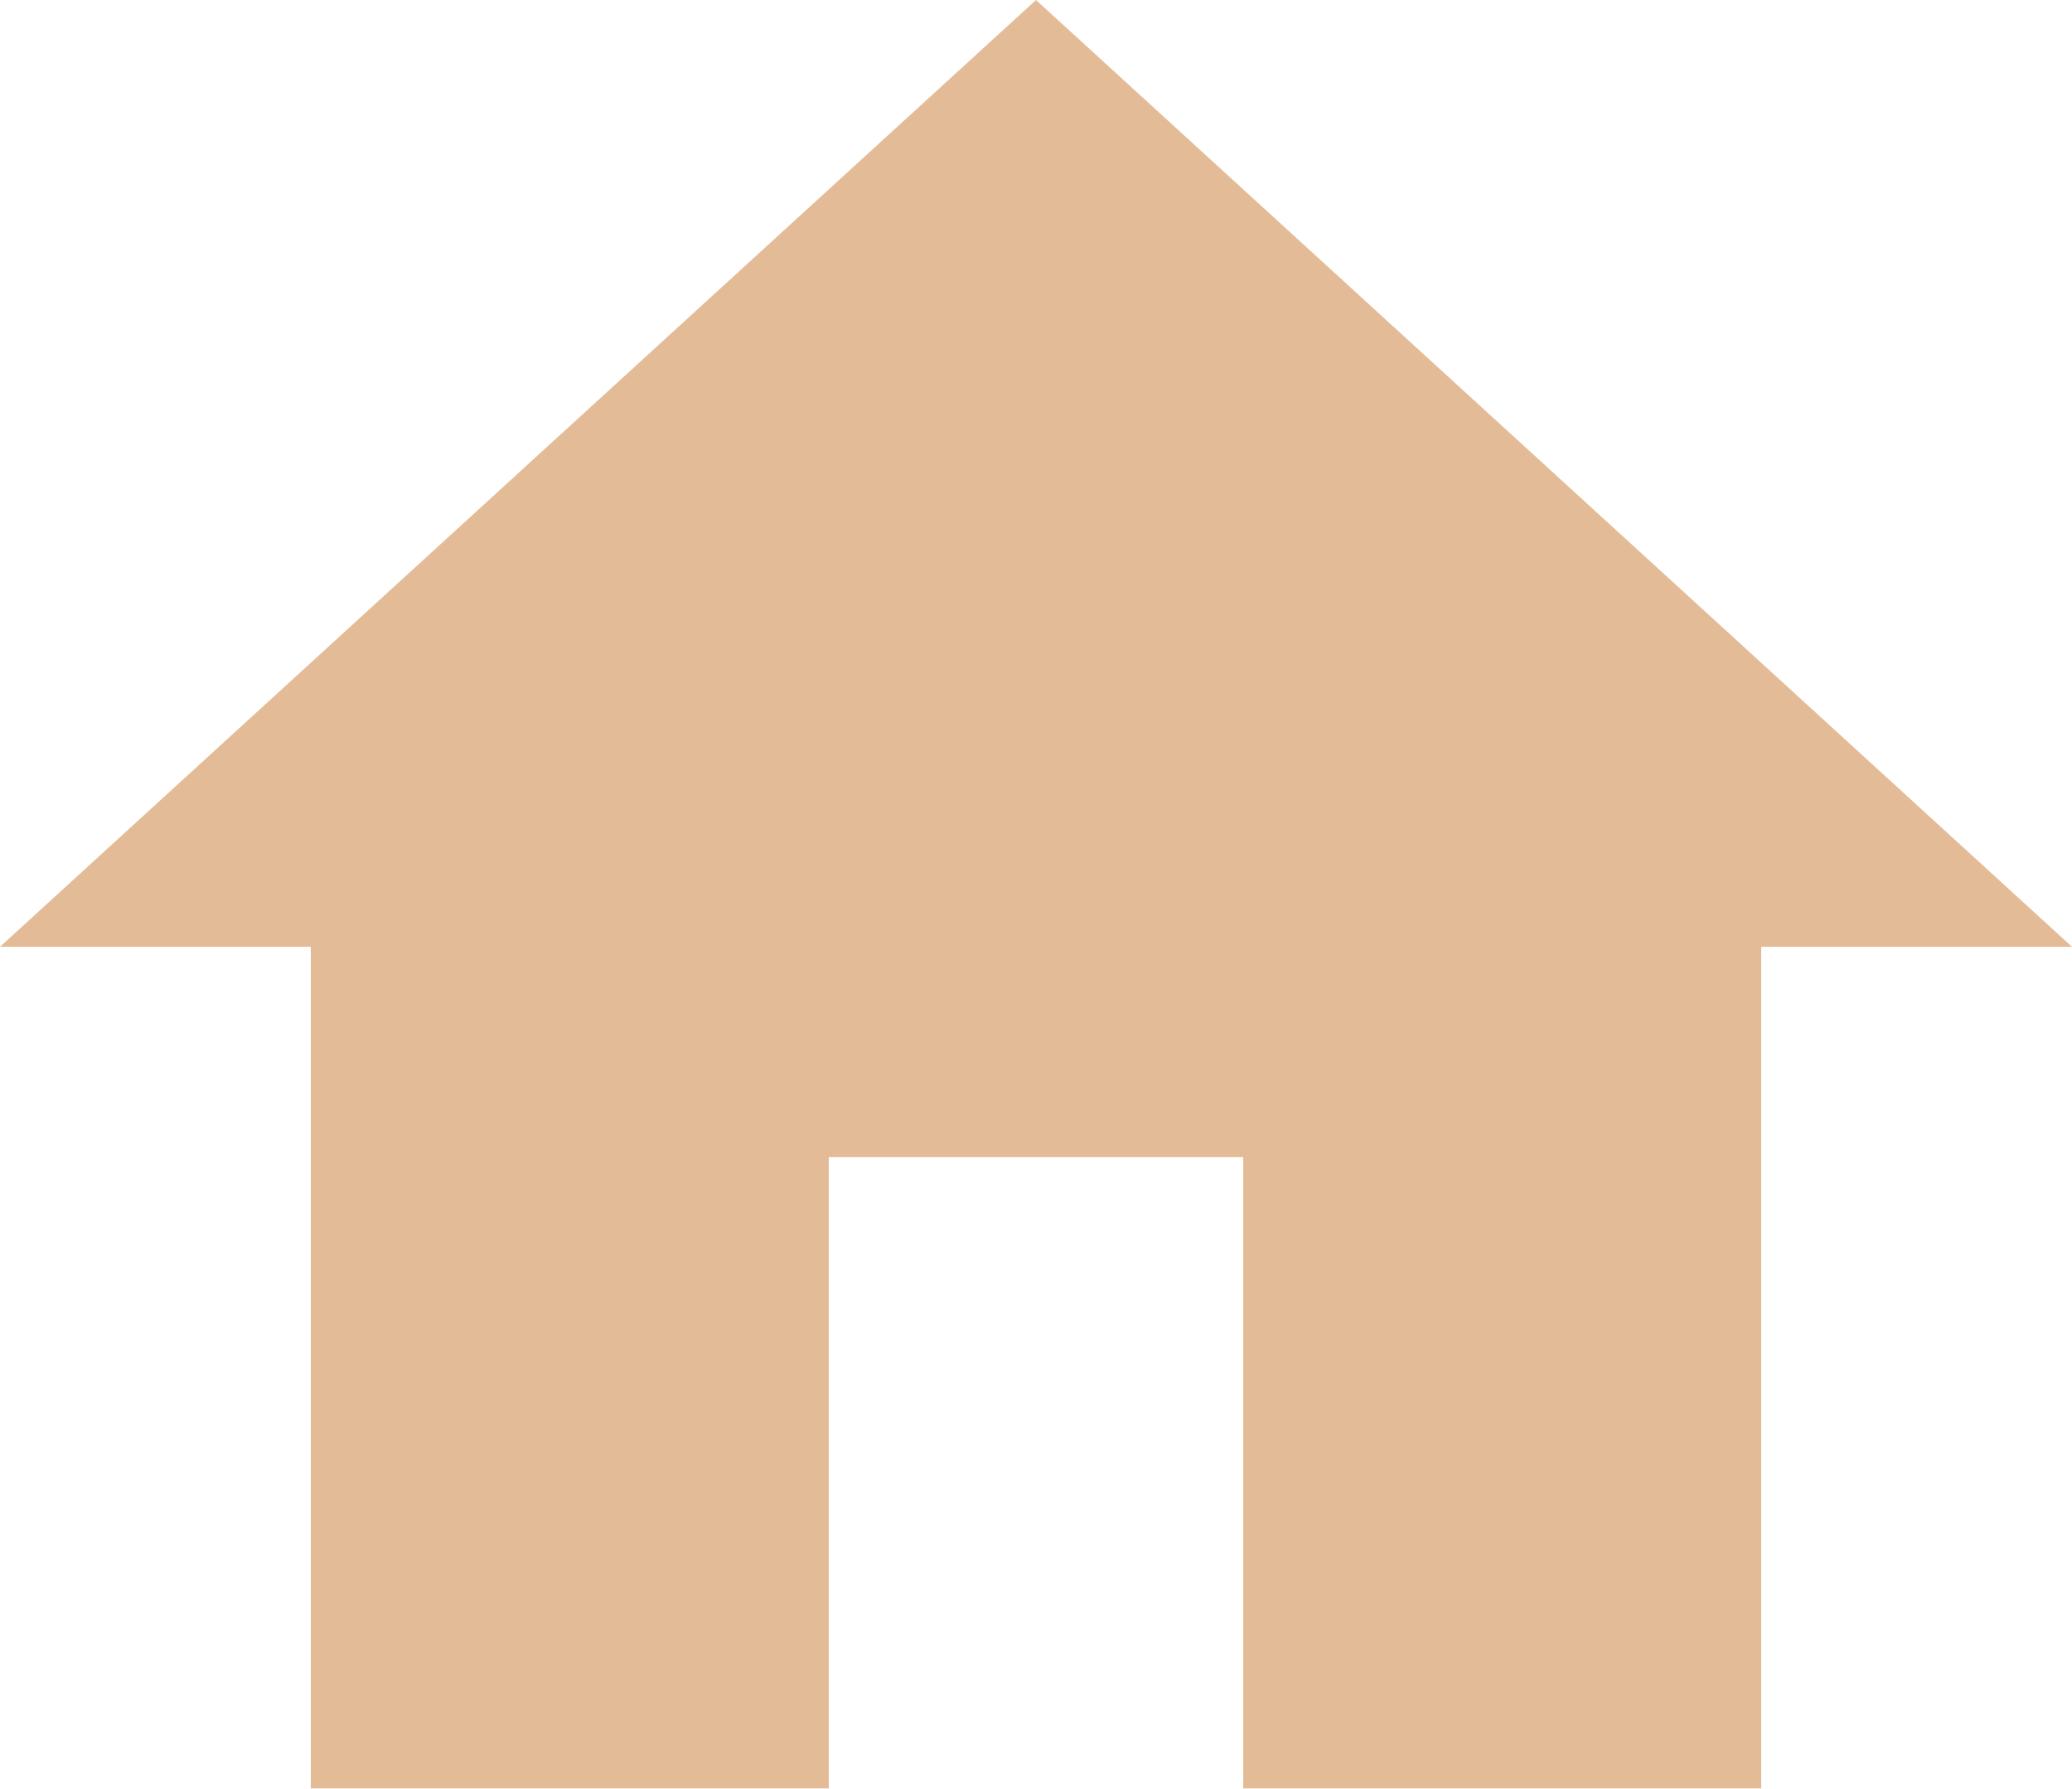
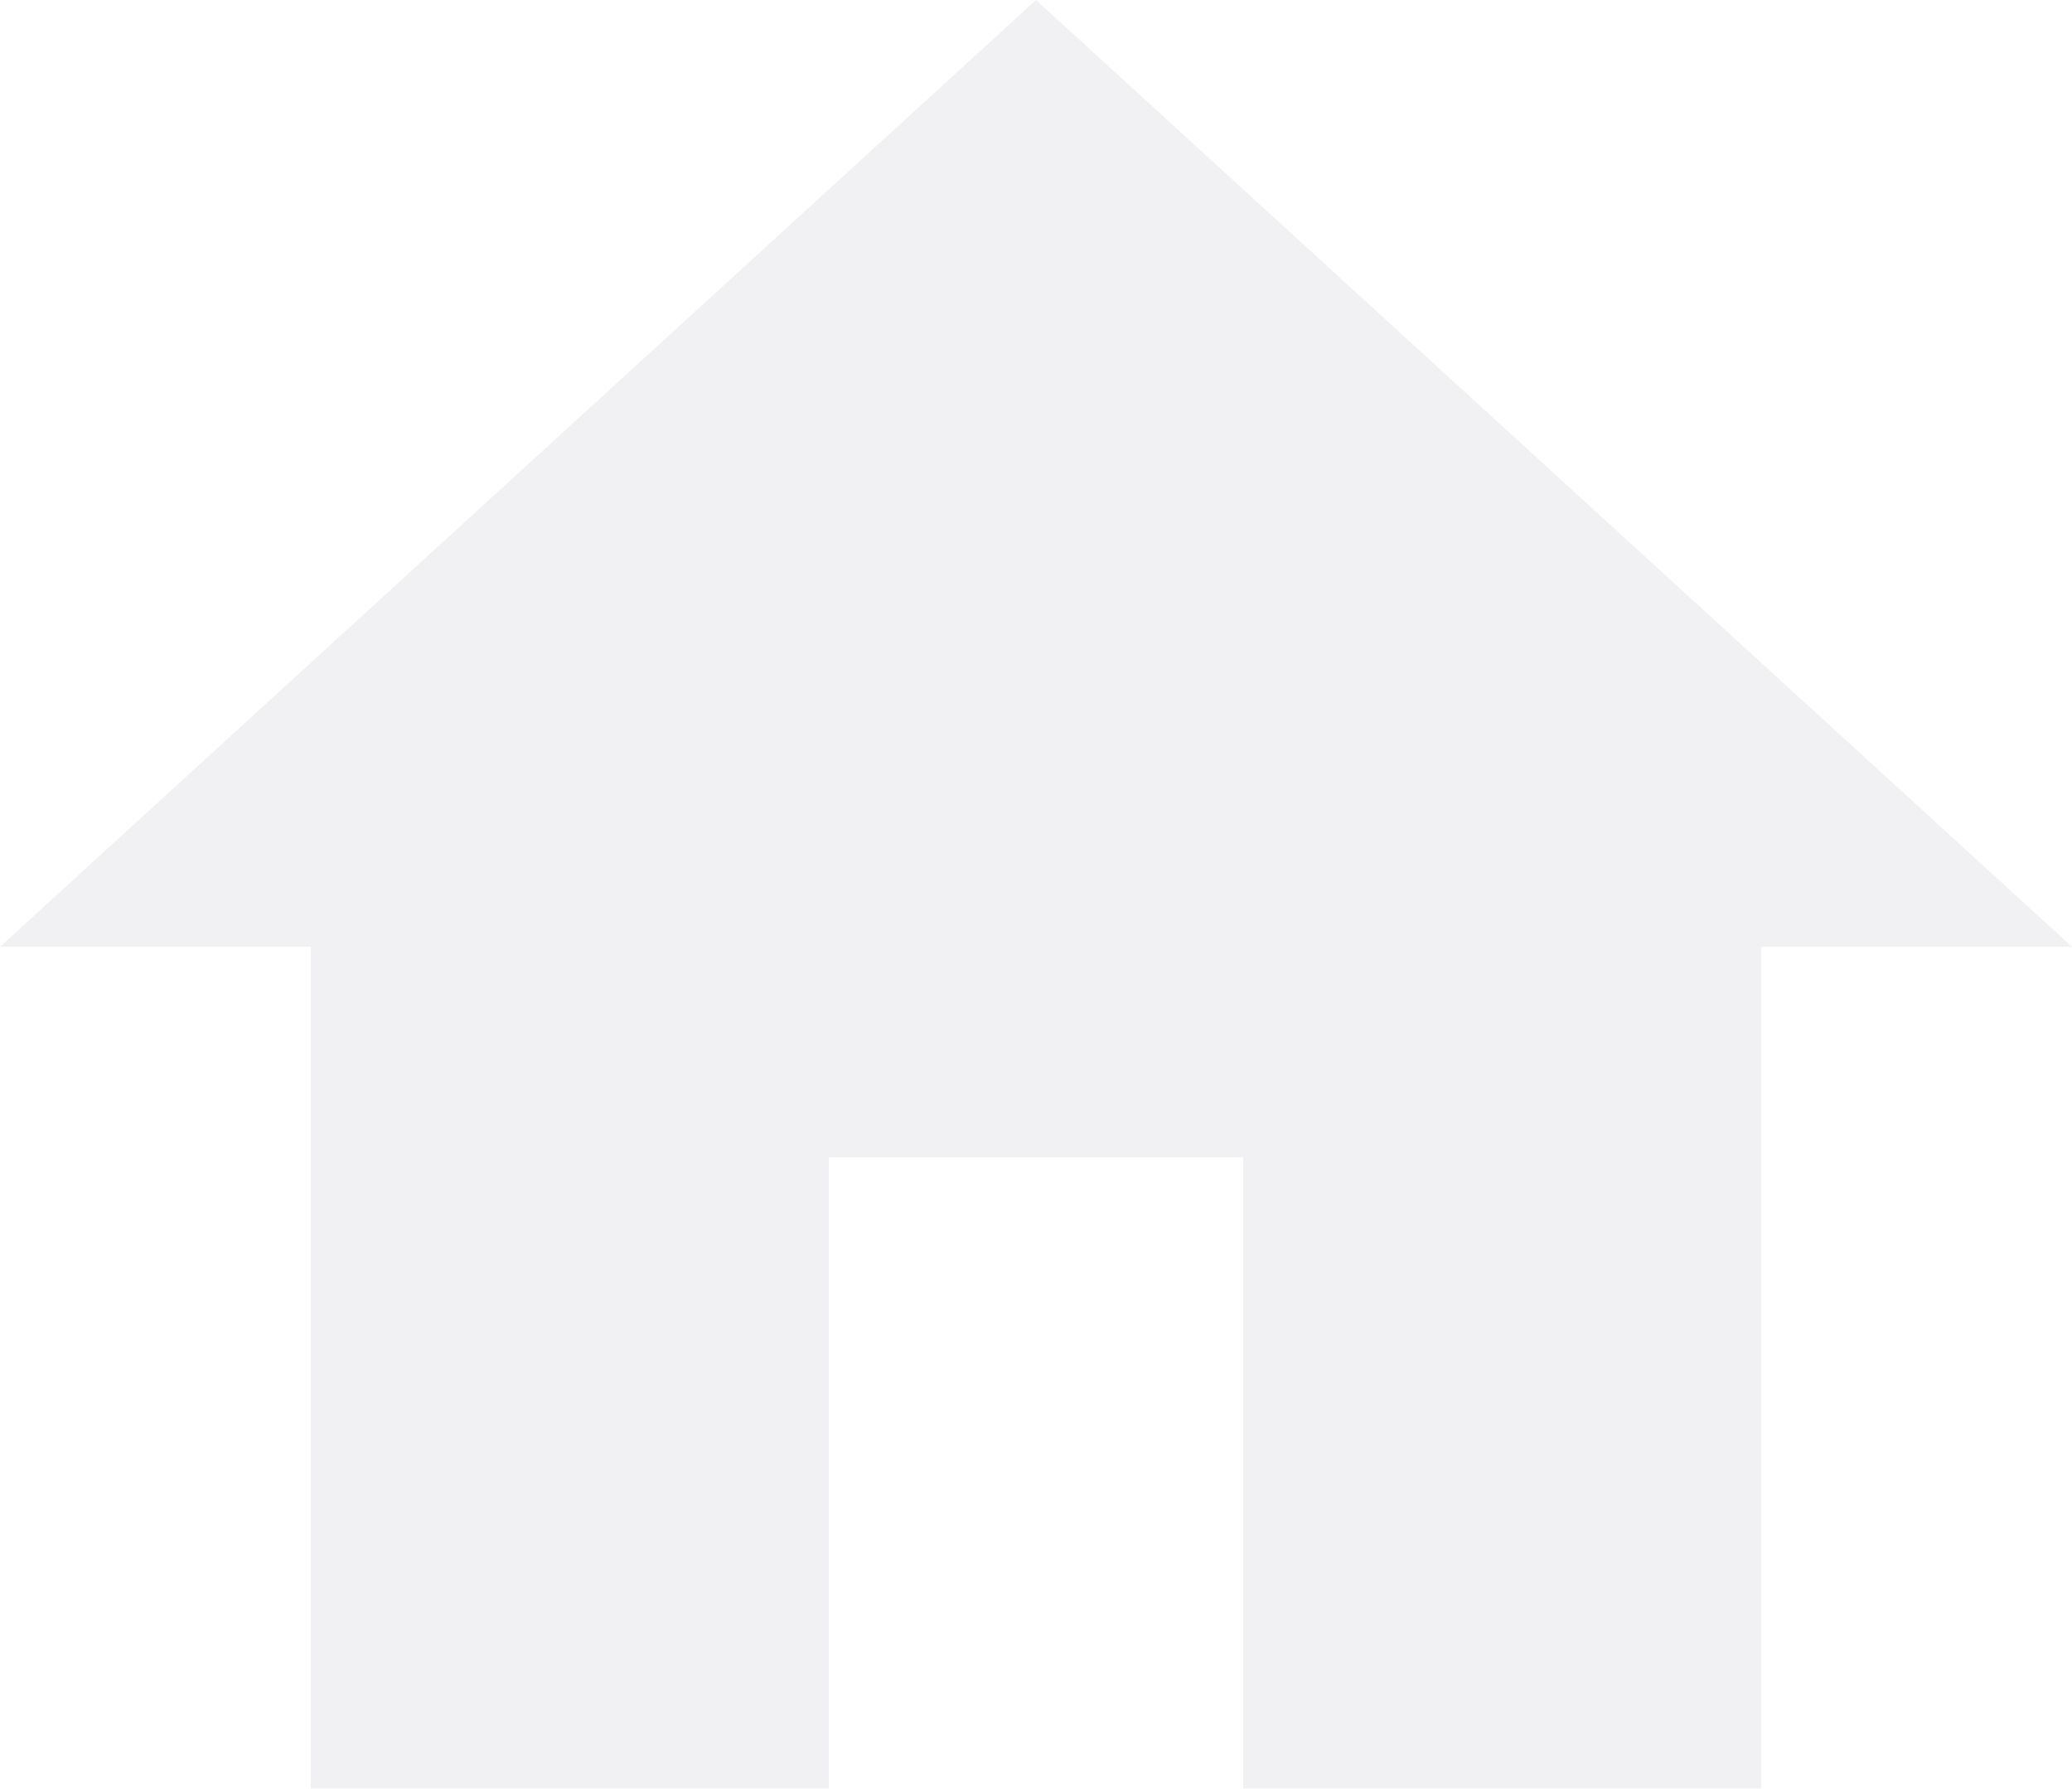
<svg xmlns="http://www.w3.org/2000/svg" width="57.42" height="49.548" viewBox="0 0 57.42 49.548">
  <defs>
-     <style>.a{fill:#e3bc97;}</style>
+     <style>.a{fill:#f1f1f3;}</style>
  </defs>
  <path class="a" d="M25.968,54.048V36.56H37.452V54.048H51.807V30.731H60.42L31.71,4.5,3,30.731h8.613V54.048Z" transform="translate(-3 -4.5)" />
</svg>
